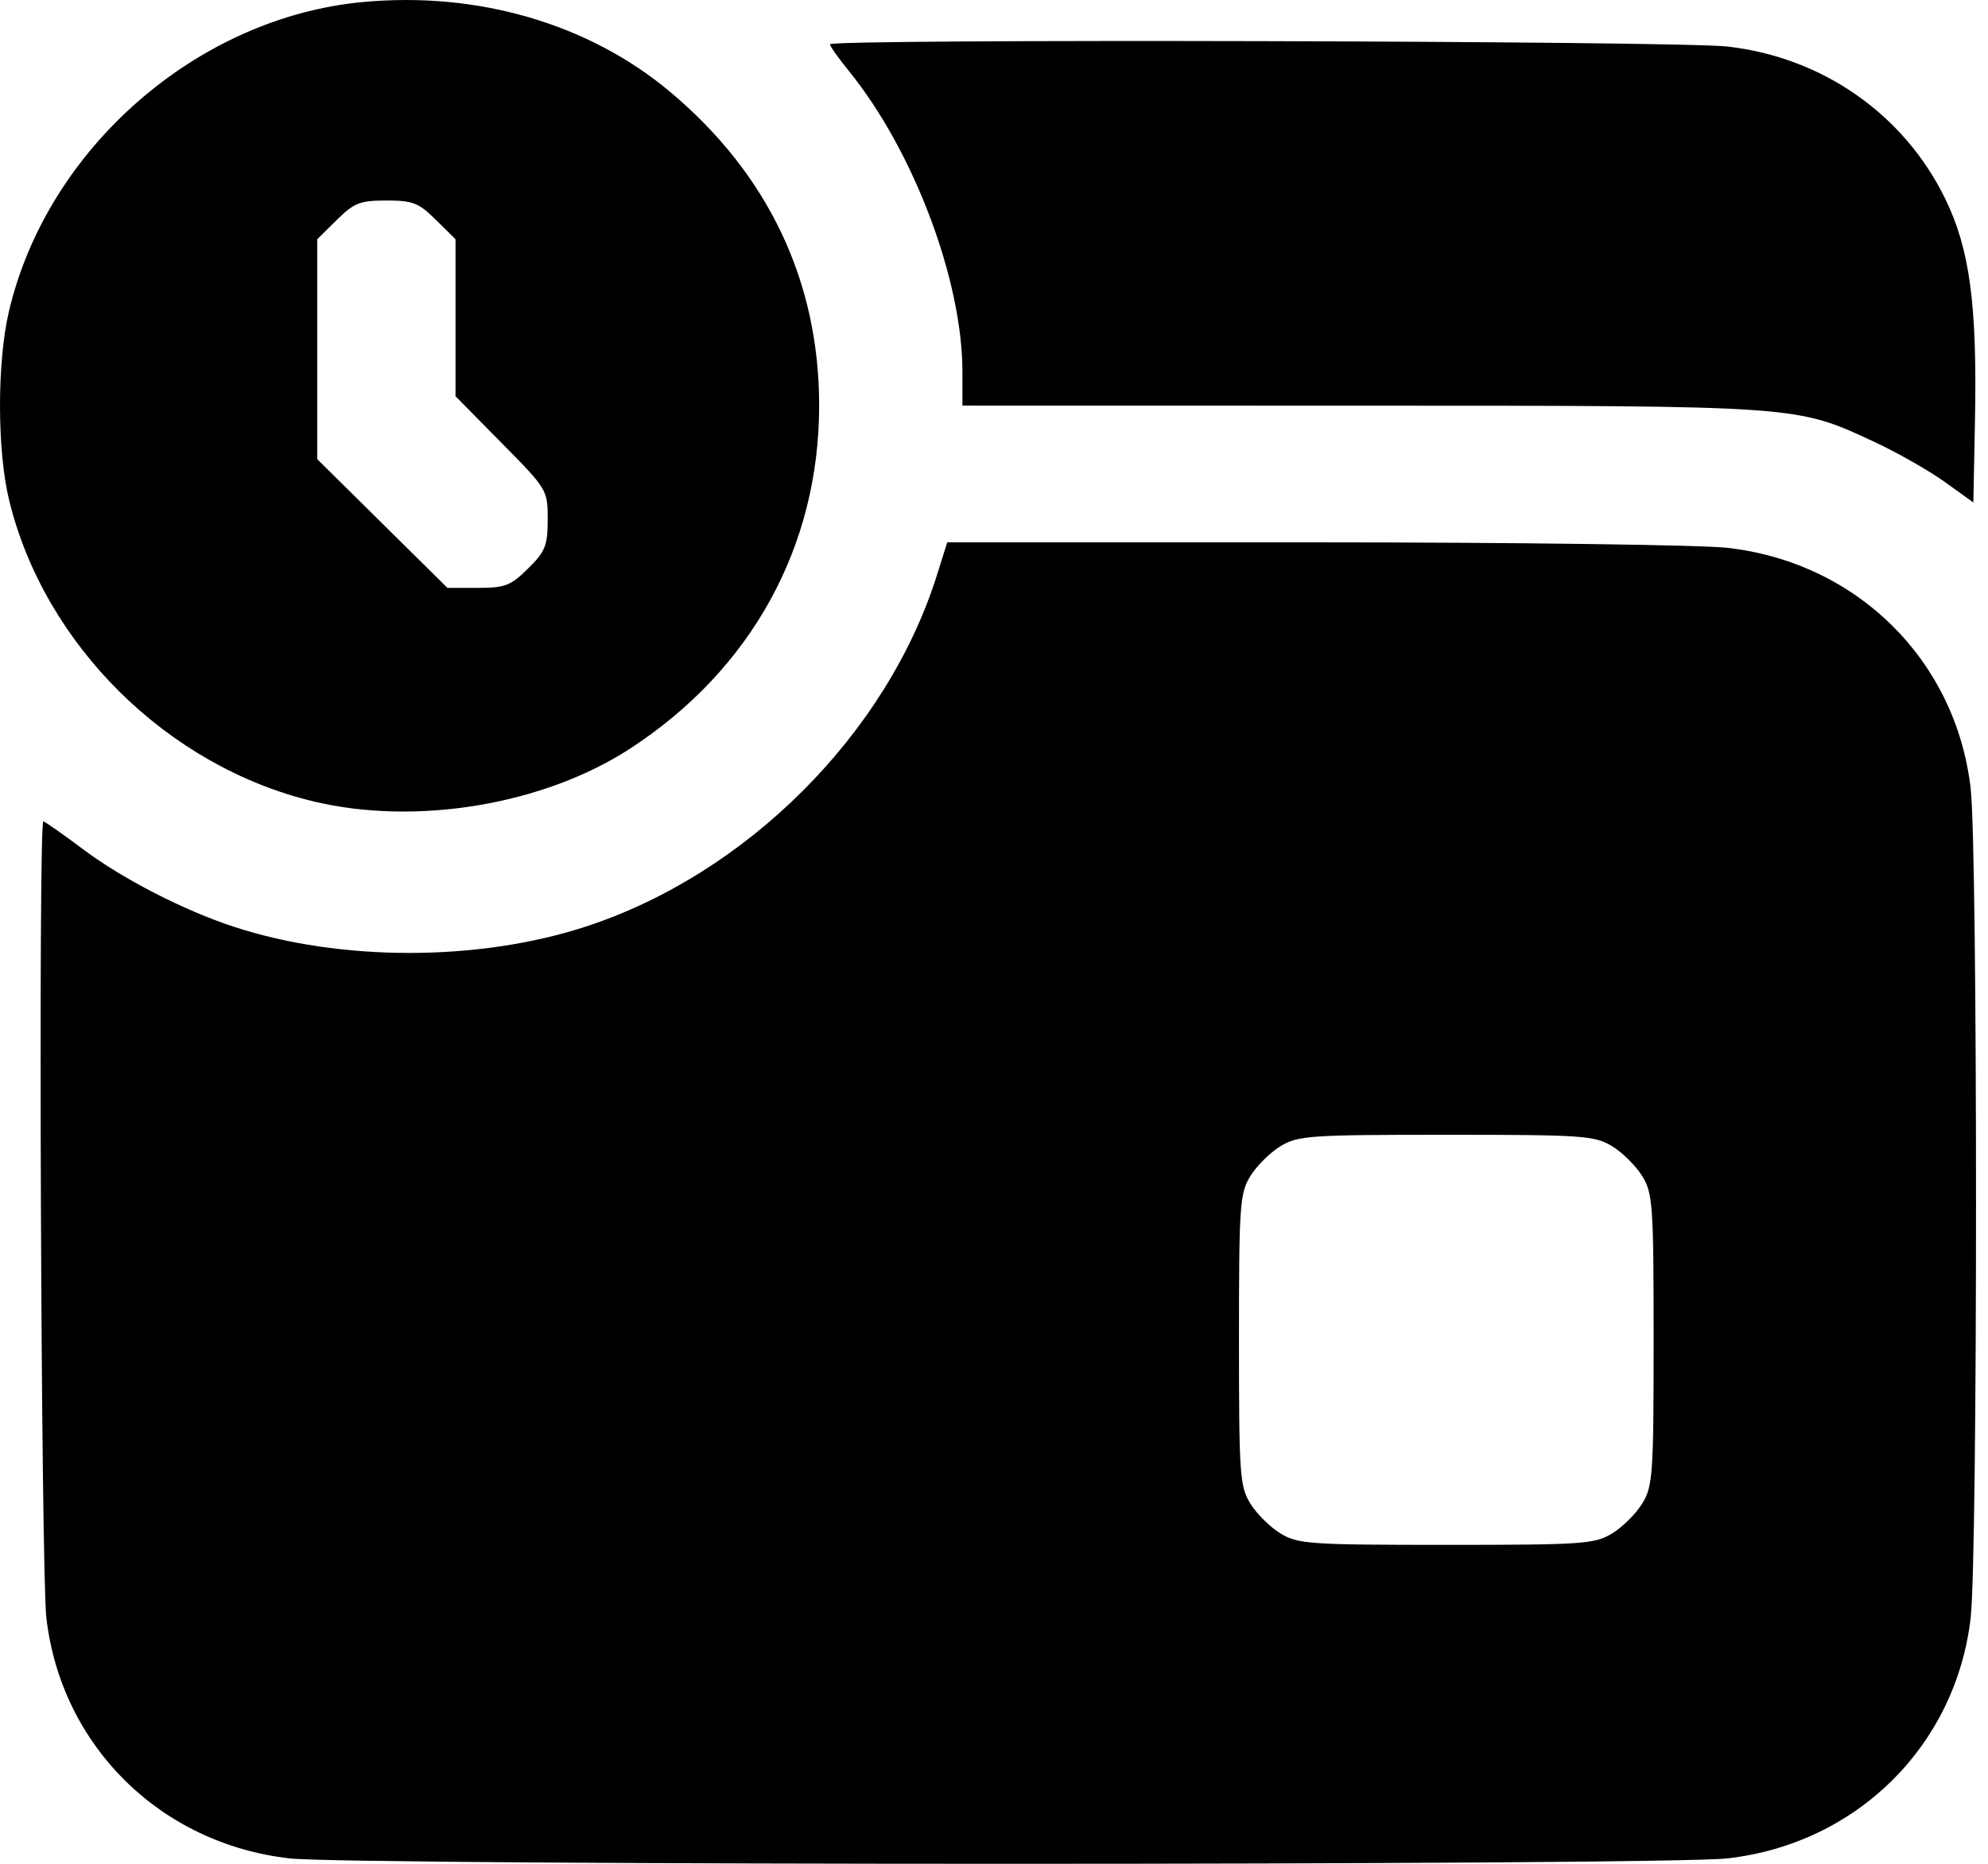
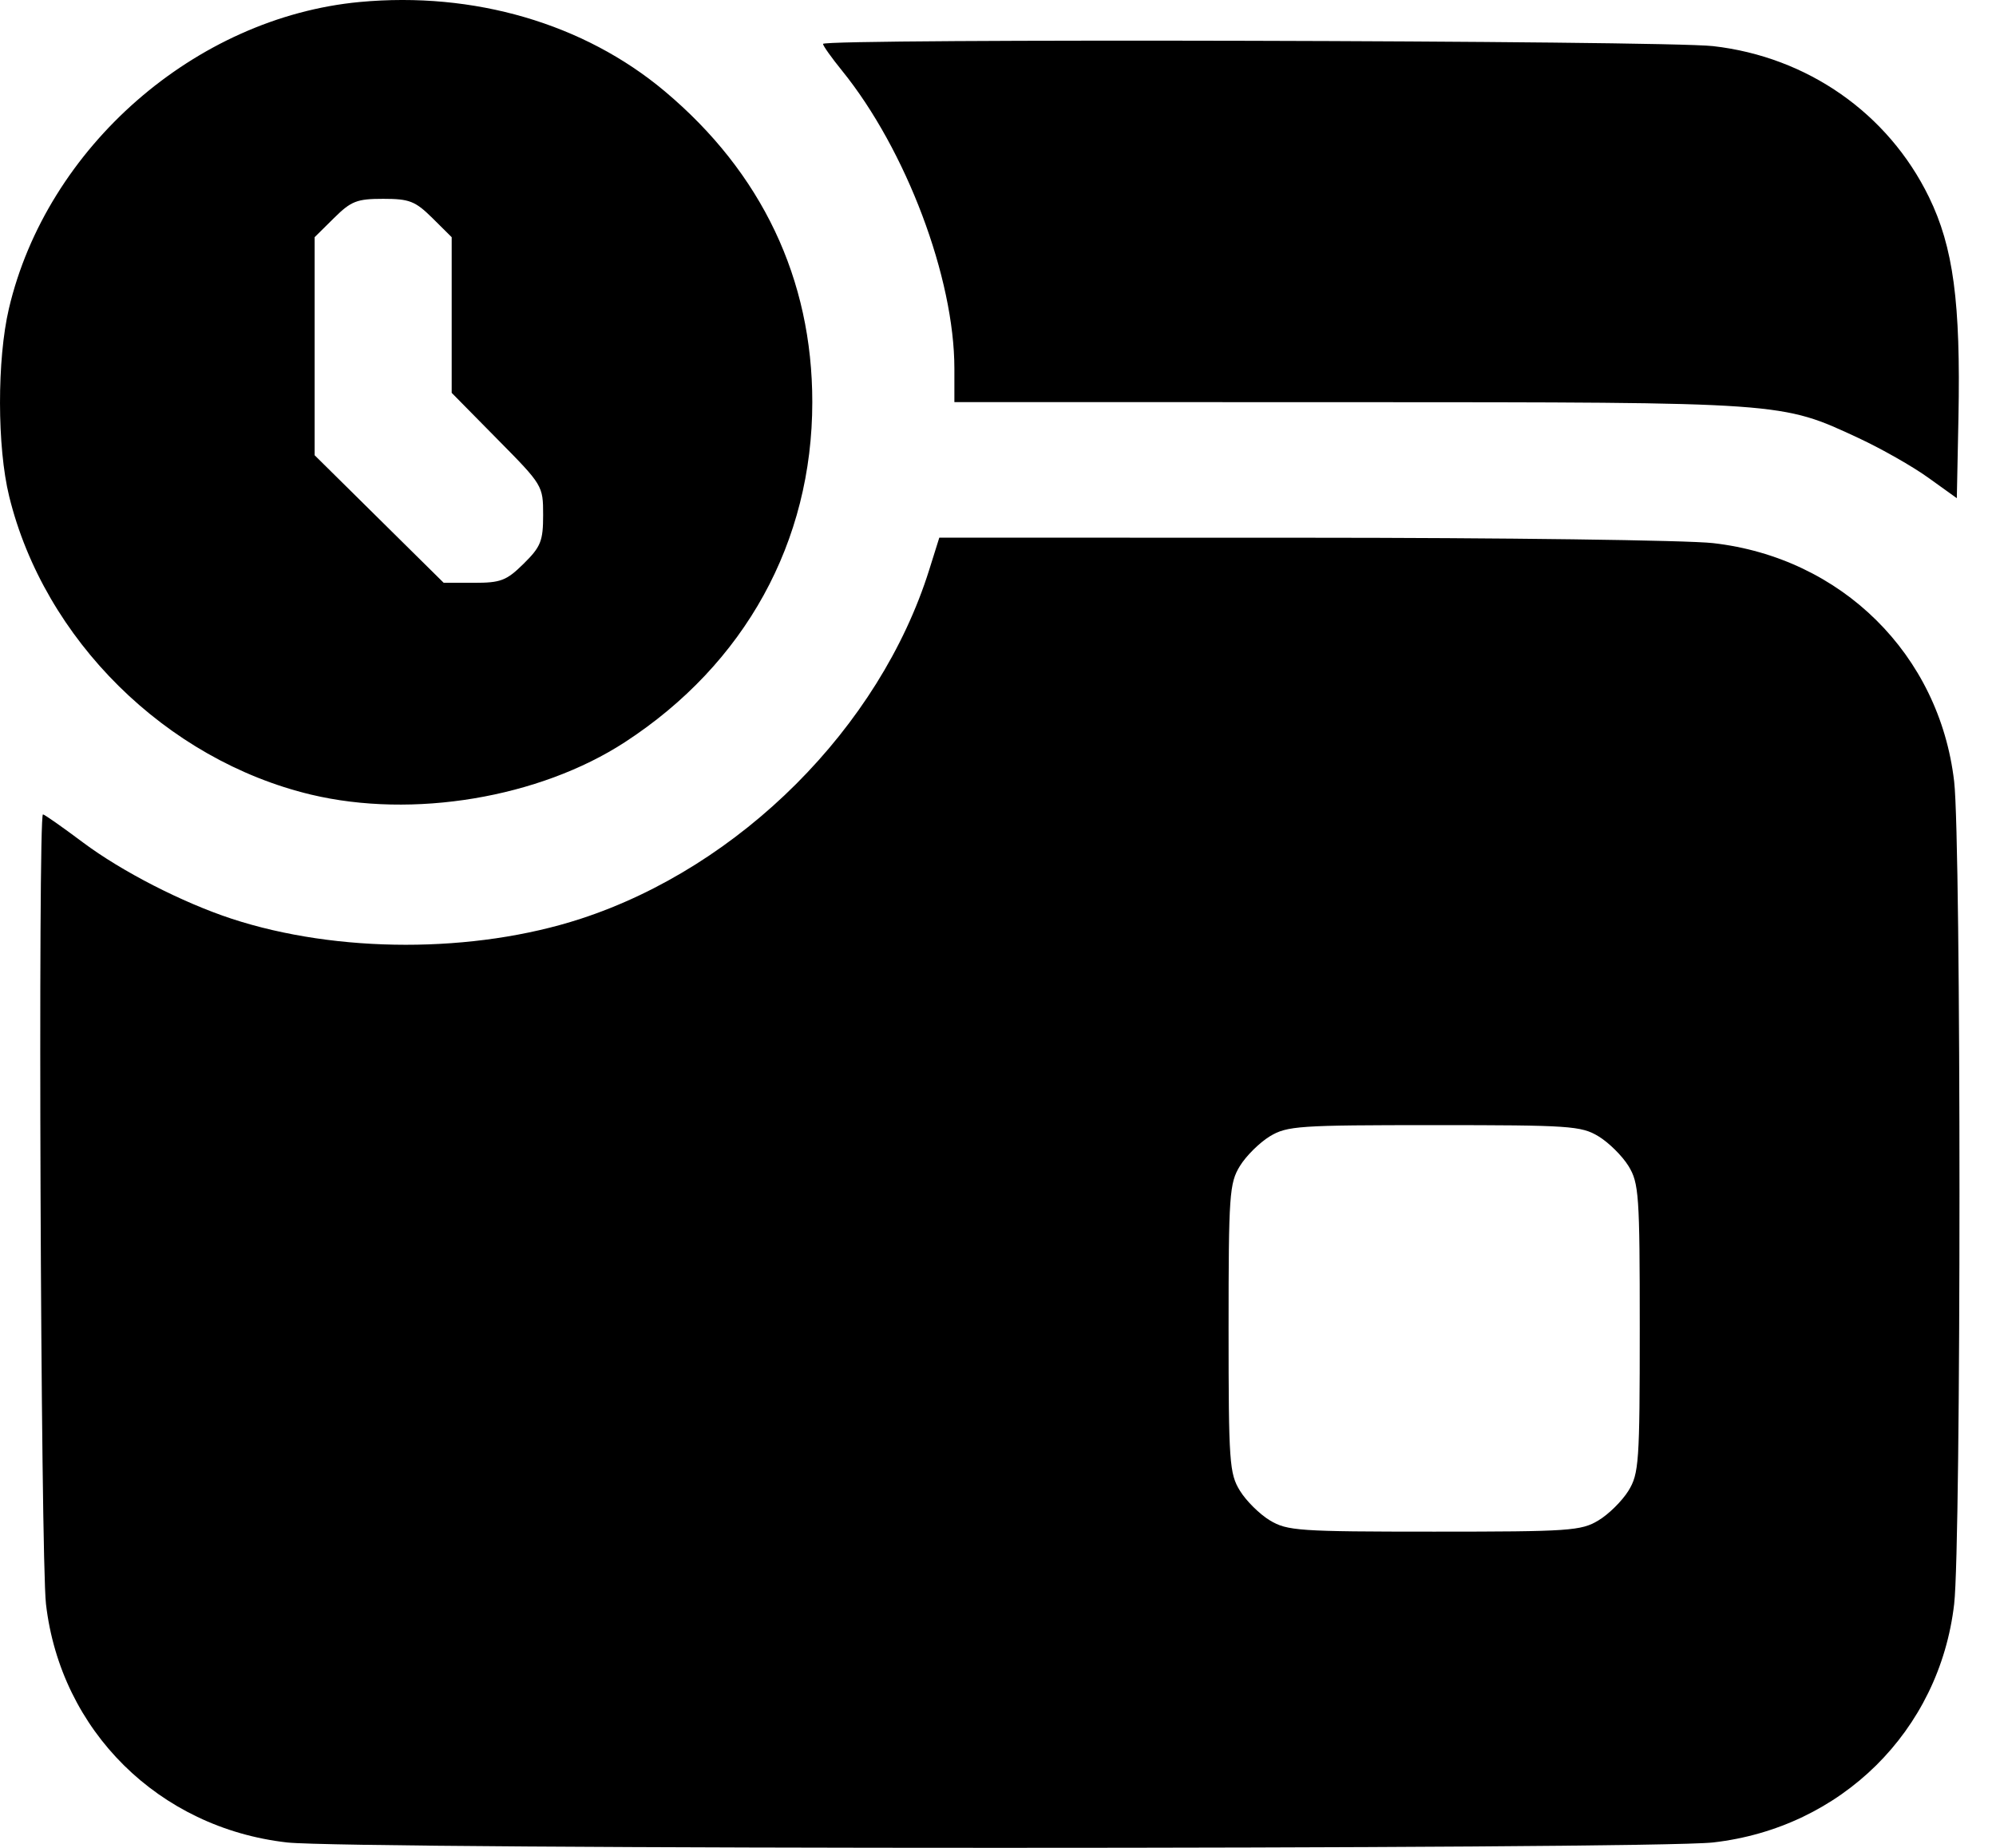
- <svg xmlns="http://www.w3.org/2000/svg" width="80" height="75" viewBox="0 0 80 75" fill="none">
-   <path fill-rule="evenodd" clip-rule="evenodd" d="M14.598 0.082C7.925 0.707 1.896 5.978 0.359 12.531C-0.124 14.593 -0.119 18.143 0.371 20.144C1.794 25.956 6.735 30.84 12.616 32.249C16.753 33.24 21.885 32.383 25.358 30.123C30.234 26.948 32.964 21.994 32.964 16.321C32.964 11.322 30.916 7.008 26.97 3.699C23.698 0.954 19.229 -0.352 14.598 0.082ZM33.398 1.783C33.398 1.857 33.746 2.347 34.172 2.872C36.77 6.08 38.729 11.277 38.729 14.96V16.321L54.782 16.324C72.495 16.328 72.263 16.311 75.431 17.784C76.345 18.209 77.614 18.931 78.252 19.388L79.411 20.22L79.475 16.955C79.568 12.271 79.269 10.028 78.279 7.999C76.619 4.597 73.345 2.308 69.518 1.873C67.474 1.64 33.398 1.556 33.398 1.783ZM13.556 8.848L12.767 9.627V14.052V18.477L15.386 21.067L18.005 23.656H19.234C20.323 23.656 20.553 23.567 21.251 22.877C21.947 22.189 22.04 21.956 22.04 20.901C22.04 19.714 22.024 19.688 20.185 17.825L18.331 15.946V12.787V9.627L17.543 8.848C16.848 8.161 16.611 8.069 15.549 8.069C14.487 8.069 14.25 8.161 13.556 8.848ZM37.704 23.141C35.699 29.523 30.045 35.179 23.558 37.291C19.237 38.699 13.683 38.698 9.394 37.288C7.397 36.632 4.941 35.37 3.369 34.194C2.533 33.567 1.801 33.055 1.744 33.055C1.536 33.055 1.651 63.256 1.866 65.107C2.464 70.251 6.448 74.19 11.65 74.782C14.208 75.073 66.96 75.073 69.518 74.782C74.72 74.19 78.703 70.251 79.302 65.107C79.59 62.623 79.59 34.204 79.302 31.721C78.702 26.563 74.734 22.638 69.518 22.045C68.457 21.925 60.958 21.825 52.854 21.824L38.119 21.823L37.704 23.141ZM51.534 46.12C51.119 46.371 50.572 46.912 50.318 47.323C49.891 48.017 49.858 48.486 49.858 53.915C49.858 59.345 49.891 59.814 50.318 60.508C50.572 60.919 51.119 61.46 51.534 61.71C52.236 62.133 52.711 62.166 58.201 62.166C63.691 62.166 64.166 62.133 64.867 61.71C65.283 61.46 65.83 60.919 66.083 60.508C66.511 59.814 66.544 59.345 66.544 53.915C66.544 48.486 66.511 48.017 66.083 47.323C65.83 46.912 65.283 46.371 64.867 46.12C64.166 45.697 63.691 45.664 58.201 45.664C52.711 45.664 52.236 45.697 51.534 46.12Z" fill="black" />
+ <svg xmlns="http://www.w3.org/2000/svg" width="27" height="25" viewBox="0 0 27 25" fill="none">
+   <path fill-rule="evenodd" clip-rule="evenodd" d="M4.866 0.027C2.642 0.236 0.632 1.993 0.12 4.177C-0.041 4.864 -0.04 6.048 0.124 6.715C0.598 8.652 2.245 10.28 4.205 10.75C5.584 11.08 7.295 10.794 8.453 10.041C10.078 8.983 10.988 7.331 10.988 5.44C10.988 3.774 10.305 2.336 8.99 1.233C7.899 0.318 6.41 -0.117 4.866 0.027ZM11.133 0.594C11.133 0.619 11.249 0.782 11.391 0.957C12.257 2.027 12.91 3.759 12.91 4.987V5.44L18.261 5.441C24.165 5.443 24.087 5.437 25.144 5.928C25.448 6.07 25.872 6.31 26.084 6.463L26.47 6.74L26.492 5.652C26.523 4.09 26.423 3.343 26.093 2.666C25.54 1.532 24.448 0.769 23.173 0.624C22.491 0.547 11.133 0.519 11.133 0.594ZM4.519 2.949L4.256 3.209V4.684V6.159L5.129 7.022L6.002 7.885H6.411C6.774 7.885 6.851 7.856 7.084 7.626C7.316 7.397 7.347 7.319 7.347 6.967C7.347 6.571 7.341 6.562 6.728 5.942L6.11 5.315V4.262V3.209L5.848 2.949C5.616 2.72 5.537 2.69 5.183 2.69C4.829 2.69 4.75 2.72 4.519 2.949ZM12.568 7.714C11.899 9.841 10.015 11.726 7.853 12.431C6.412 12.9 4.561 12.899 3.131 12.429C2.466 12.21 1.647 11.79 1.123 11.398C0.844 11.189 0.6 11.018 0.581 11.018C0.512 11.018 0.55 21.085 0.622 21.702C0.821 23.417 2.149 24.73 3.883 24.927C4.736 25.024 22.32 25.024 23.173 24.927C24.907 24.73 26.235 23.417 26.434 21.702C26.53 20.874 26.53 11.401 26.434 10.573C26.234 8.854 24.911 7.546 23.173 7.348C22.819 7.308 20.319 7.275 17.618 7.275L12.706 7.274L12.568 7.714ZM17.178 15.373C17.04 15.457 16.857 15.637 16.773 15.774C16.63 16.006 16.619 16.162 16.619 17.972C16.619 19.782 16.63 19.938 16.773 20.169C16.857 20.306 17.04 20.487 17.178 20.57C17.412 20.711 17.57 20.722 19.4 20.722C21.23 20.722 21.389 20.711 21.622 20.57C21.761 20.487 21.943 20.306 22.028 20.169C22.17 19.938 22.181 19.782 22.181 17.972C22.181 16.162 22.17 16.006 22.028 15.774C21.943 15.637 21.761 15.457 21.622 15.373C21.389 15.232 21.23 15.222 19.4 15.222C17.57 15.222 17.412 15.232 17.178 15.373Z" fill="black" />
</svg>
